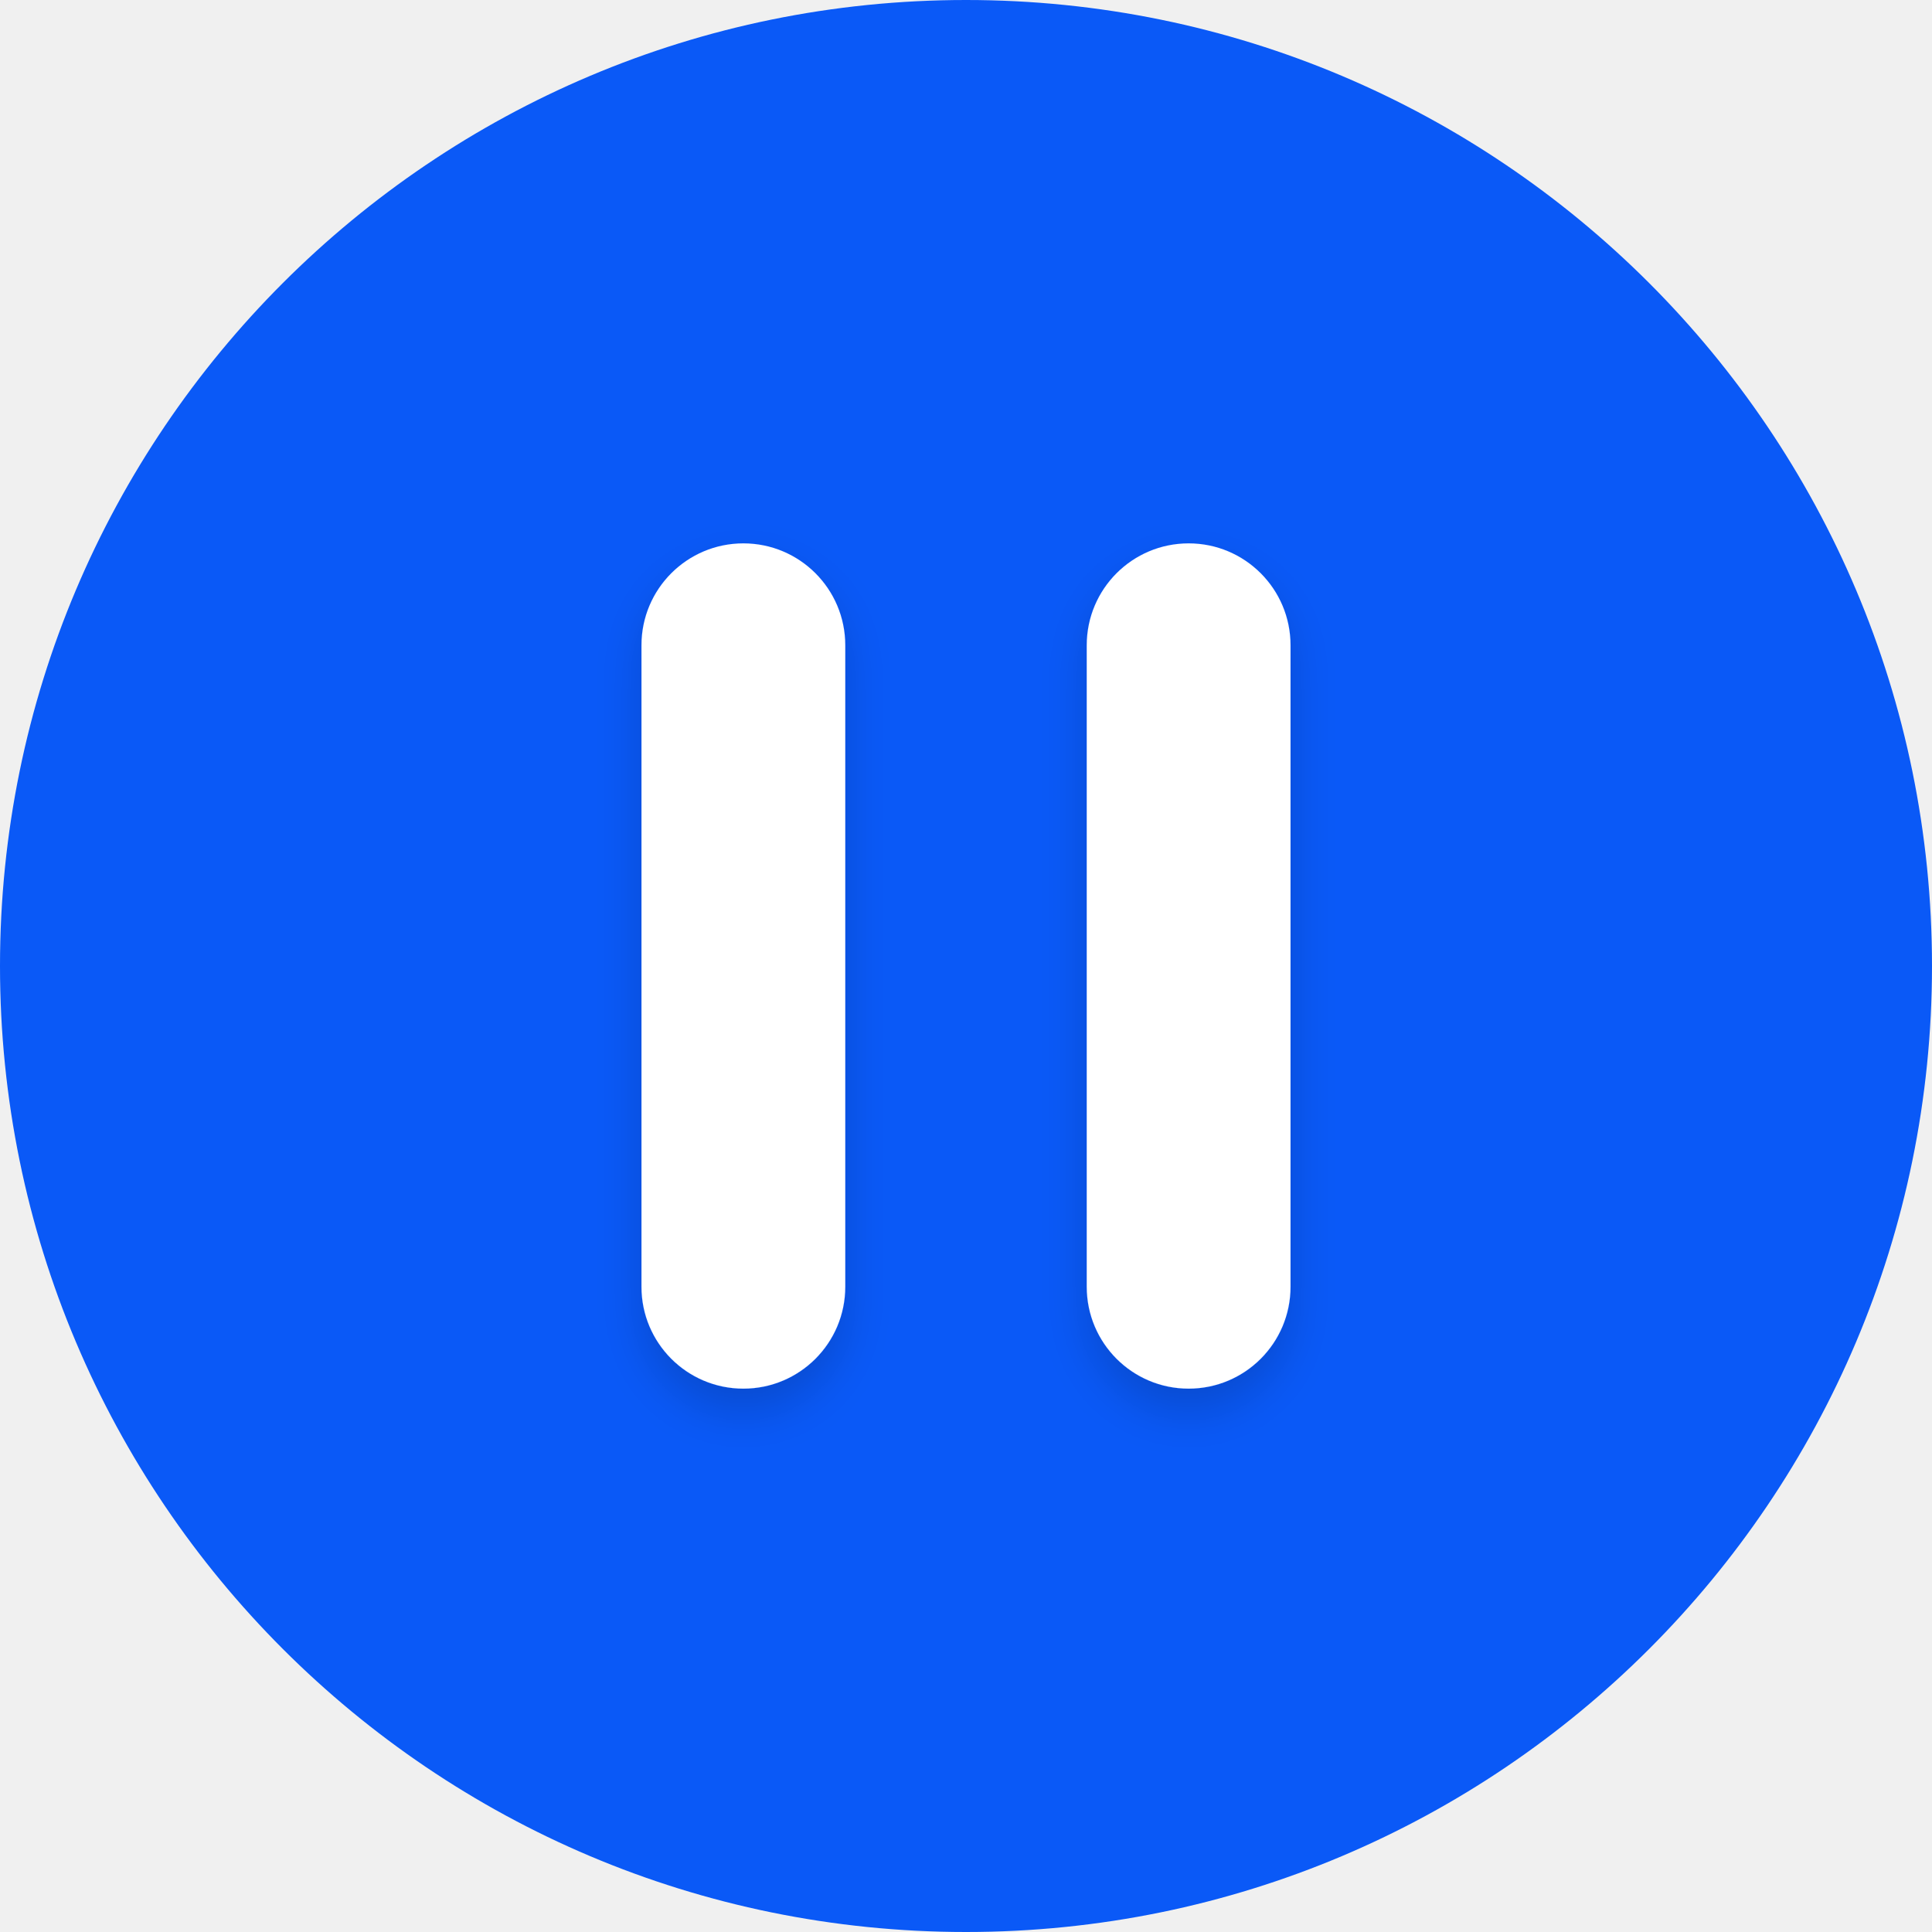
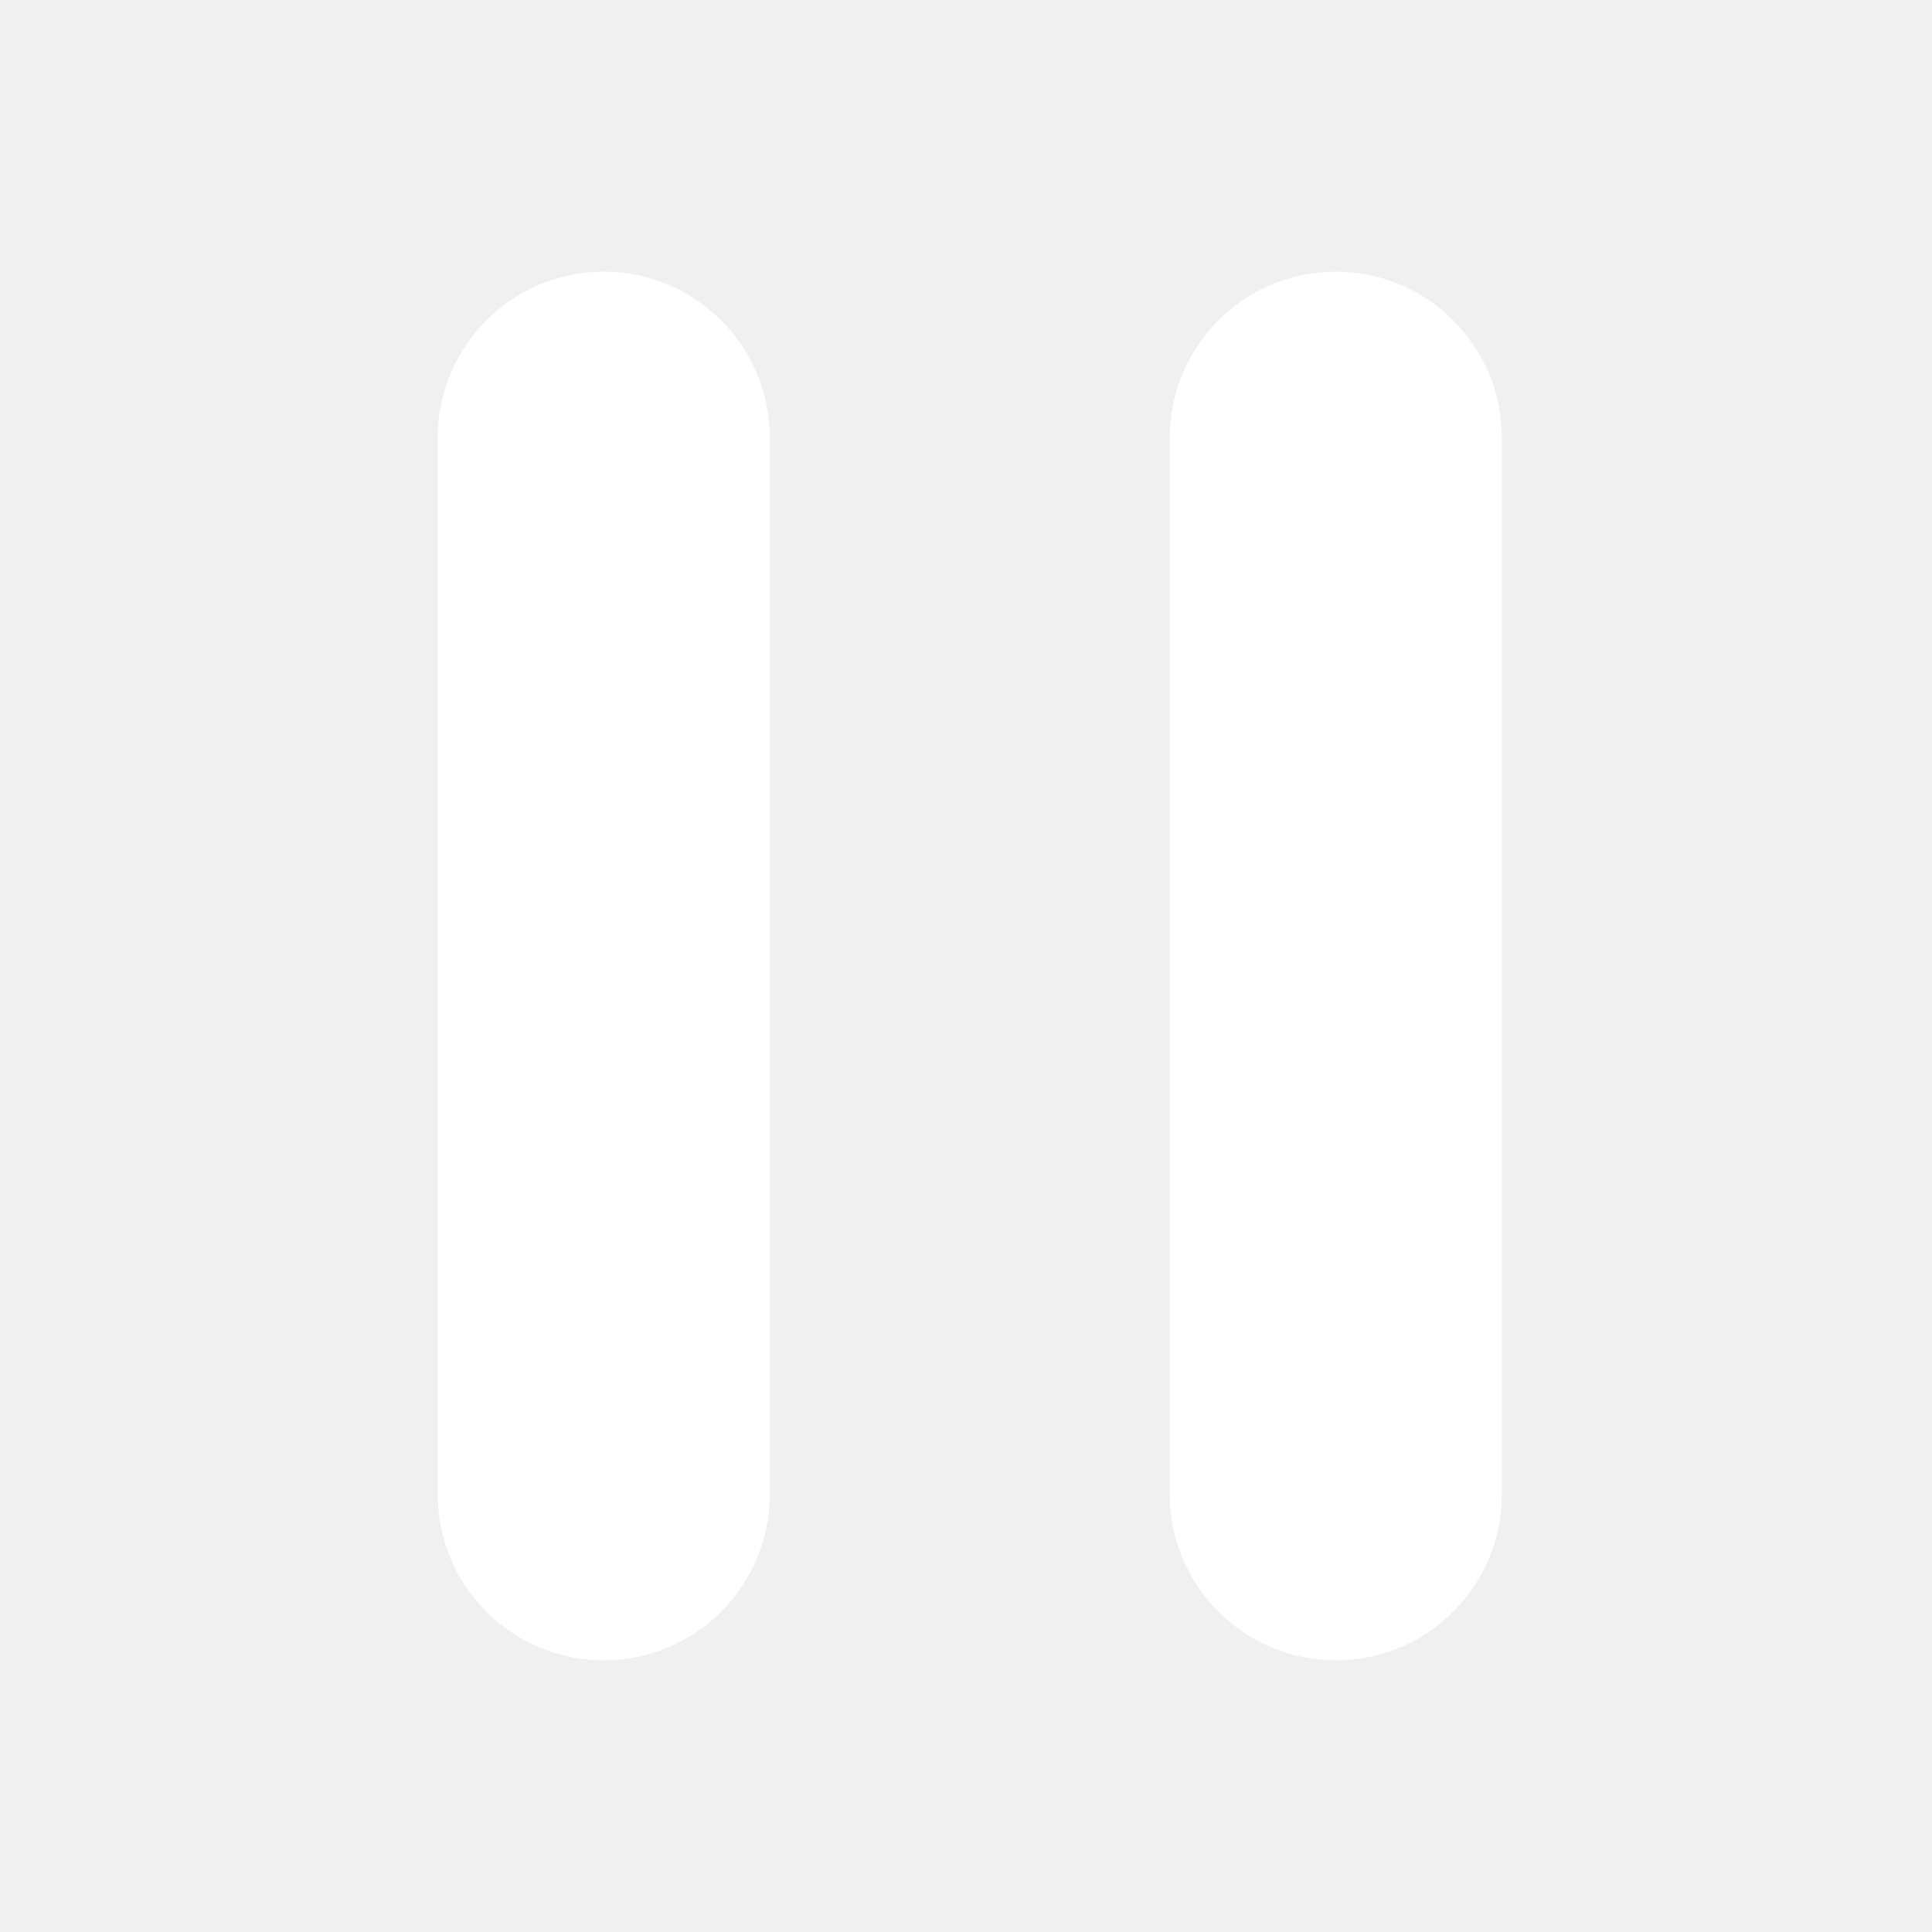
<svg xmlns="http://www.w3.org/2000/svg" width="256" height="256" viewBox="0 0 256 256">
  <defs>
-     <style>.a{clip-path:url(#f);}.b{fill:#0a59f7;}.c{fill:#fff;}.d{filter:url(#c);}.e{filter:url(#a);}</style>
-     <filter id="a" x="76" y="66" width="45" height="130" filterUnits="userSpaceOnUse">
-       <feOffset dy="3" input="SourceAlpha" />
-       <feGaussianBlur stdDeviation="3" result="b" />
-       <feFlood flood-opacity="0.161" />
-       <feComposite operator="in" in2="b" />
-       <feComposite in="SourceGraphic" />
-     </filter>
-     <filter id="c" x="135" y="66" width="45" height="130" filterUnits="userSpaceOnUse">
-       <feOffset dy="3" input="SourceAlpha" />
-       <feGaussianBlur stdDeviation="3" result="d" />
-       <feFlood flood-opacity="0.161" />
-       <feComposite operator="in" in2="d" />
-       <feComposite in="SourceGraphic" />
-     </filter>
-     <clipPath id="f">
+     <style>.a{clip-path:url(#b);}.b{fill:#fff;}</style>
+     <clipPath id="b">
      <rect width="256" height="256" />
    </clipPath>
  </defs>
-   <g id="e" class="a">
-     <rect class="b" width="256" height="256" rx="128" />
-     <g class="e" transform="matrix(1, 0, 0, 1, 0, 0)">
-       <rect class="c" width="27" height="112" rx="13.5" transform="translate(85 72)" />
-     </g>
-     <g class="d" transform="matrix(1, 0, 0, 1, 0, 0)">
-       <rect class="c" width="27" height="112" rx="13.5" transform="translate(144 72)" />
-     </g>
+   <g id="a" class="a">
+     <rect class="b" width="44" height="184" rx="22" transform="translate(58 36)" />
+     <rect class="b" width="44" height="184" rx="22" transform="translate(155 36)" />
  </g>
</svg>
